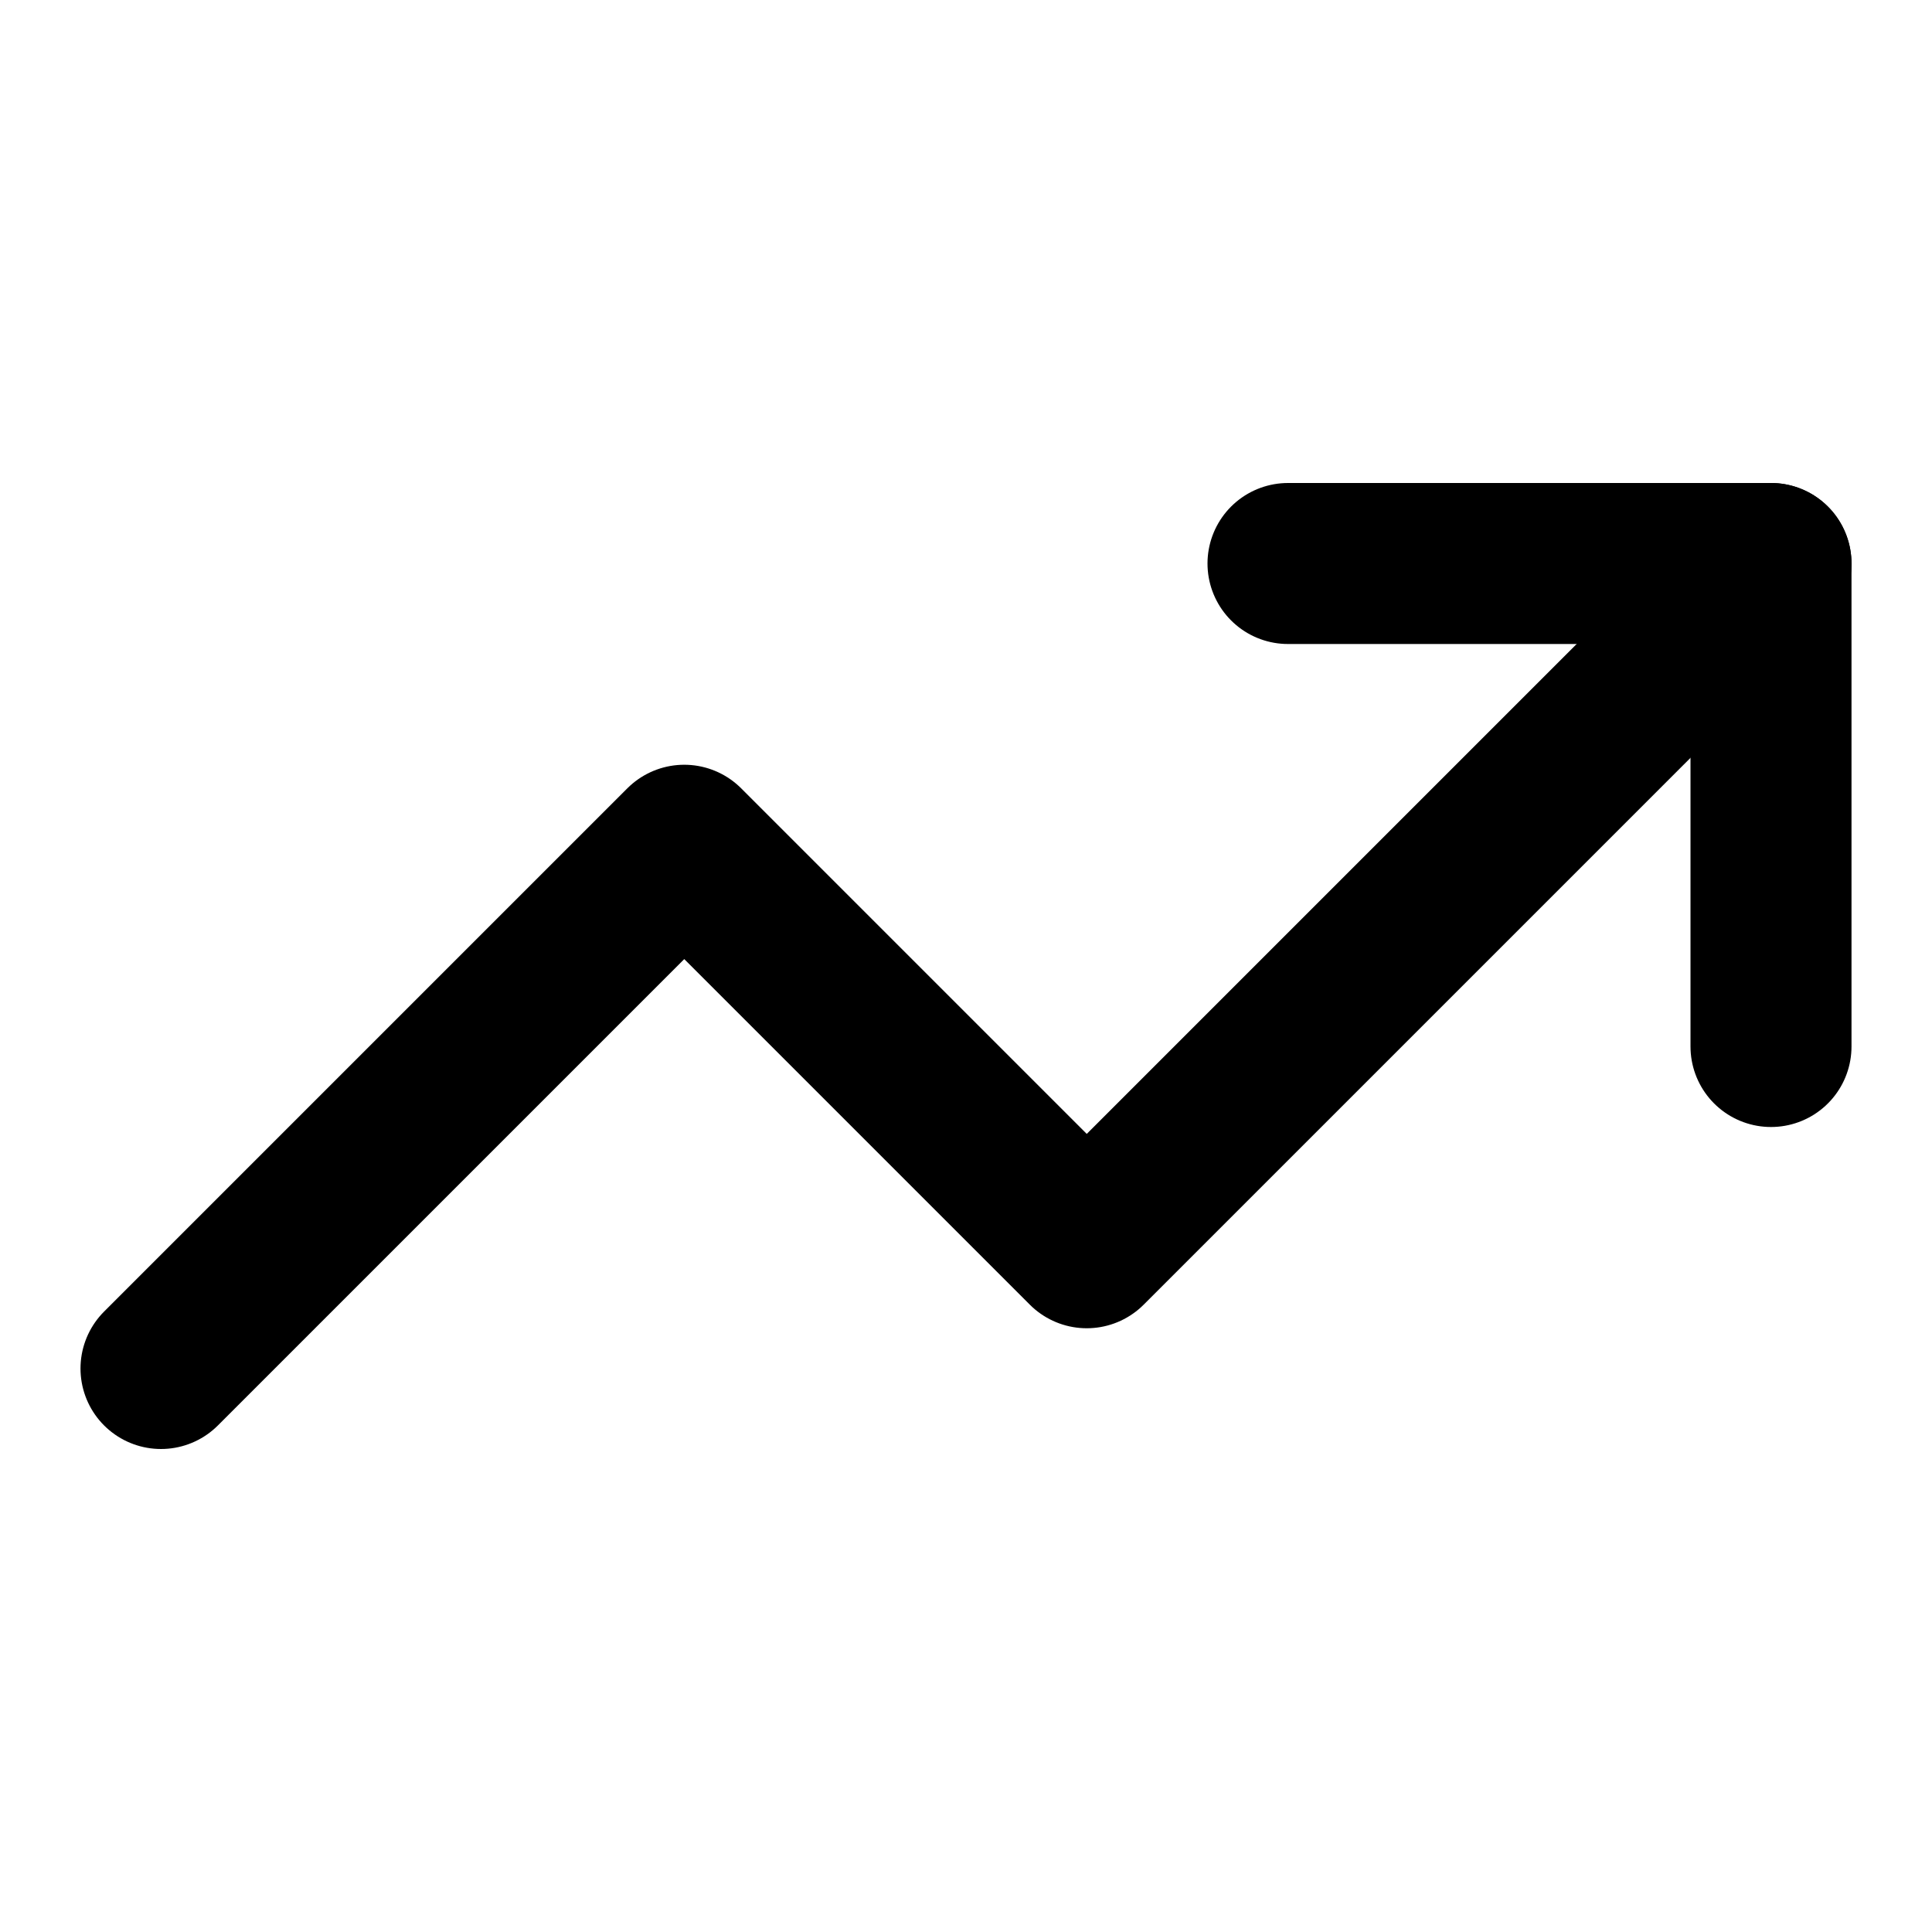
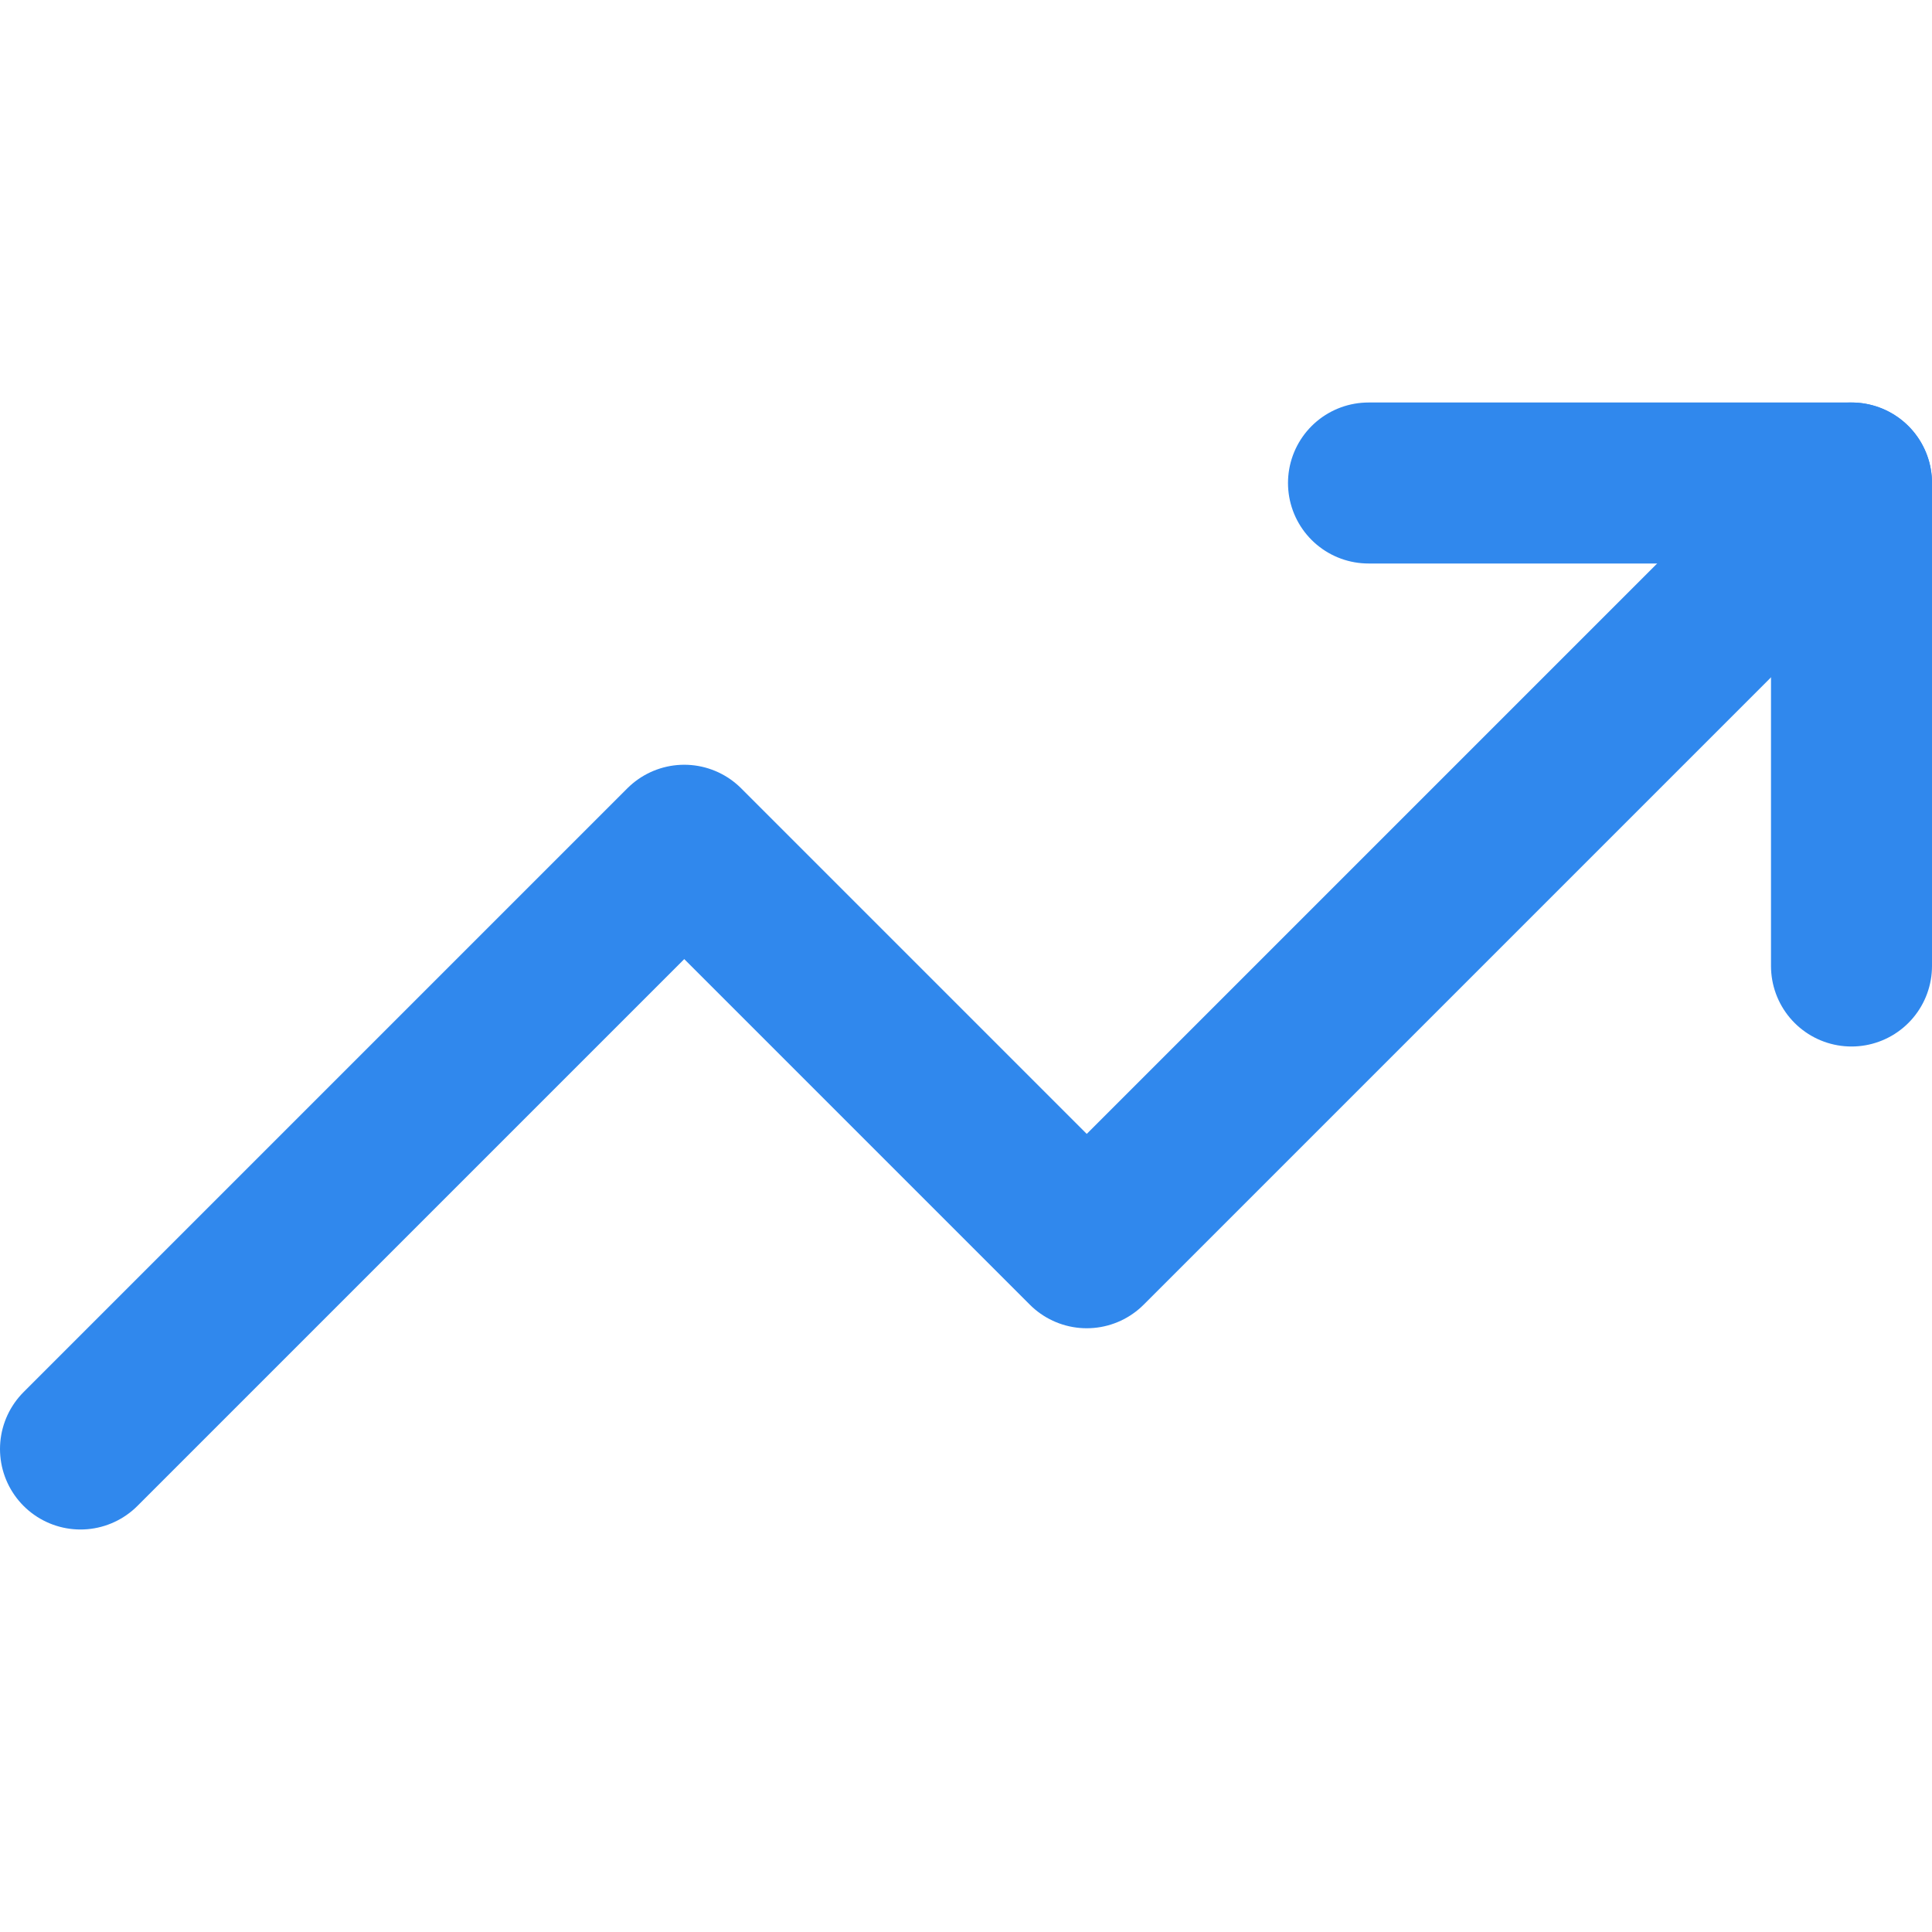
- <svg xmlns="http://www.w3.org/2000/svg" width="24" height="24" viewBox="0 0 24 24" fill="none" stroke="currentColor" stroke-width="2" stroke-linecap="round" stroke-linejoin="round" class="lucide lucide-trending-up w-4 h-4">
-   <polyline points="22 7 13.5 15.5 8.5 10.5 2 17" />
-   <polyline points="16 7 22 7 22 13" />
+ <svg xmlns="http://www.w3.org/2000/svg" width="18" height="18" viewBox="0 0 18 18" fill="none">
+   <path d="M17.25 4.5L10.125 11.625L6.375 7.875L0.75 13.5" stroke="#3088ED" stroke-width="1.5" stroke-linecap="round" stroke-linejoin="round" />
+   <path d="M12.75 4.5H17.25V9" stroke="#3088ED" stroke-width="1.5" stroke-linecap="round" stroke-linejoin="round" />
</svg>
